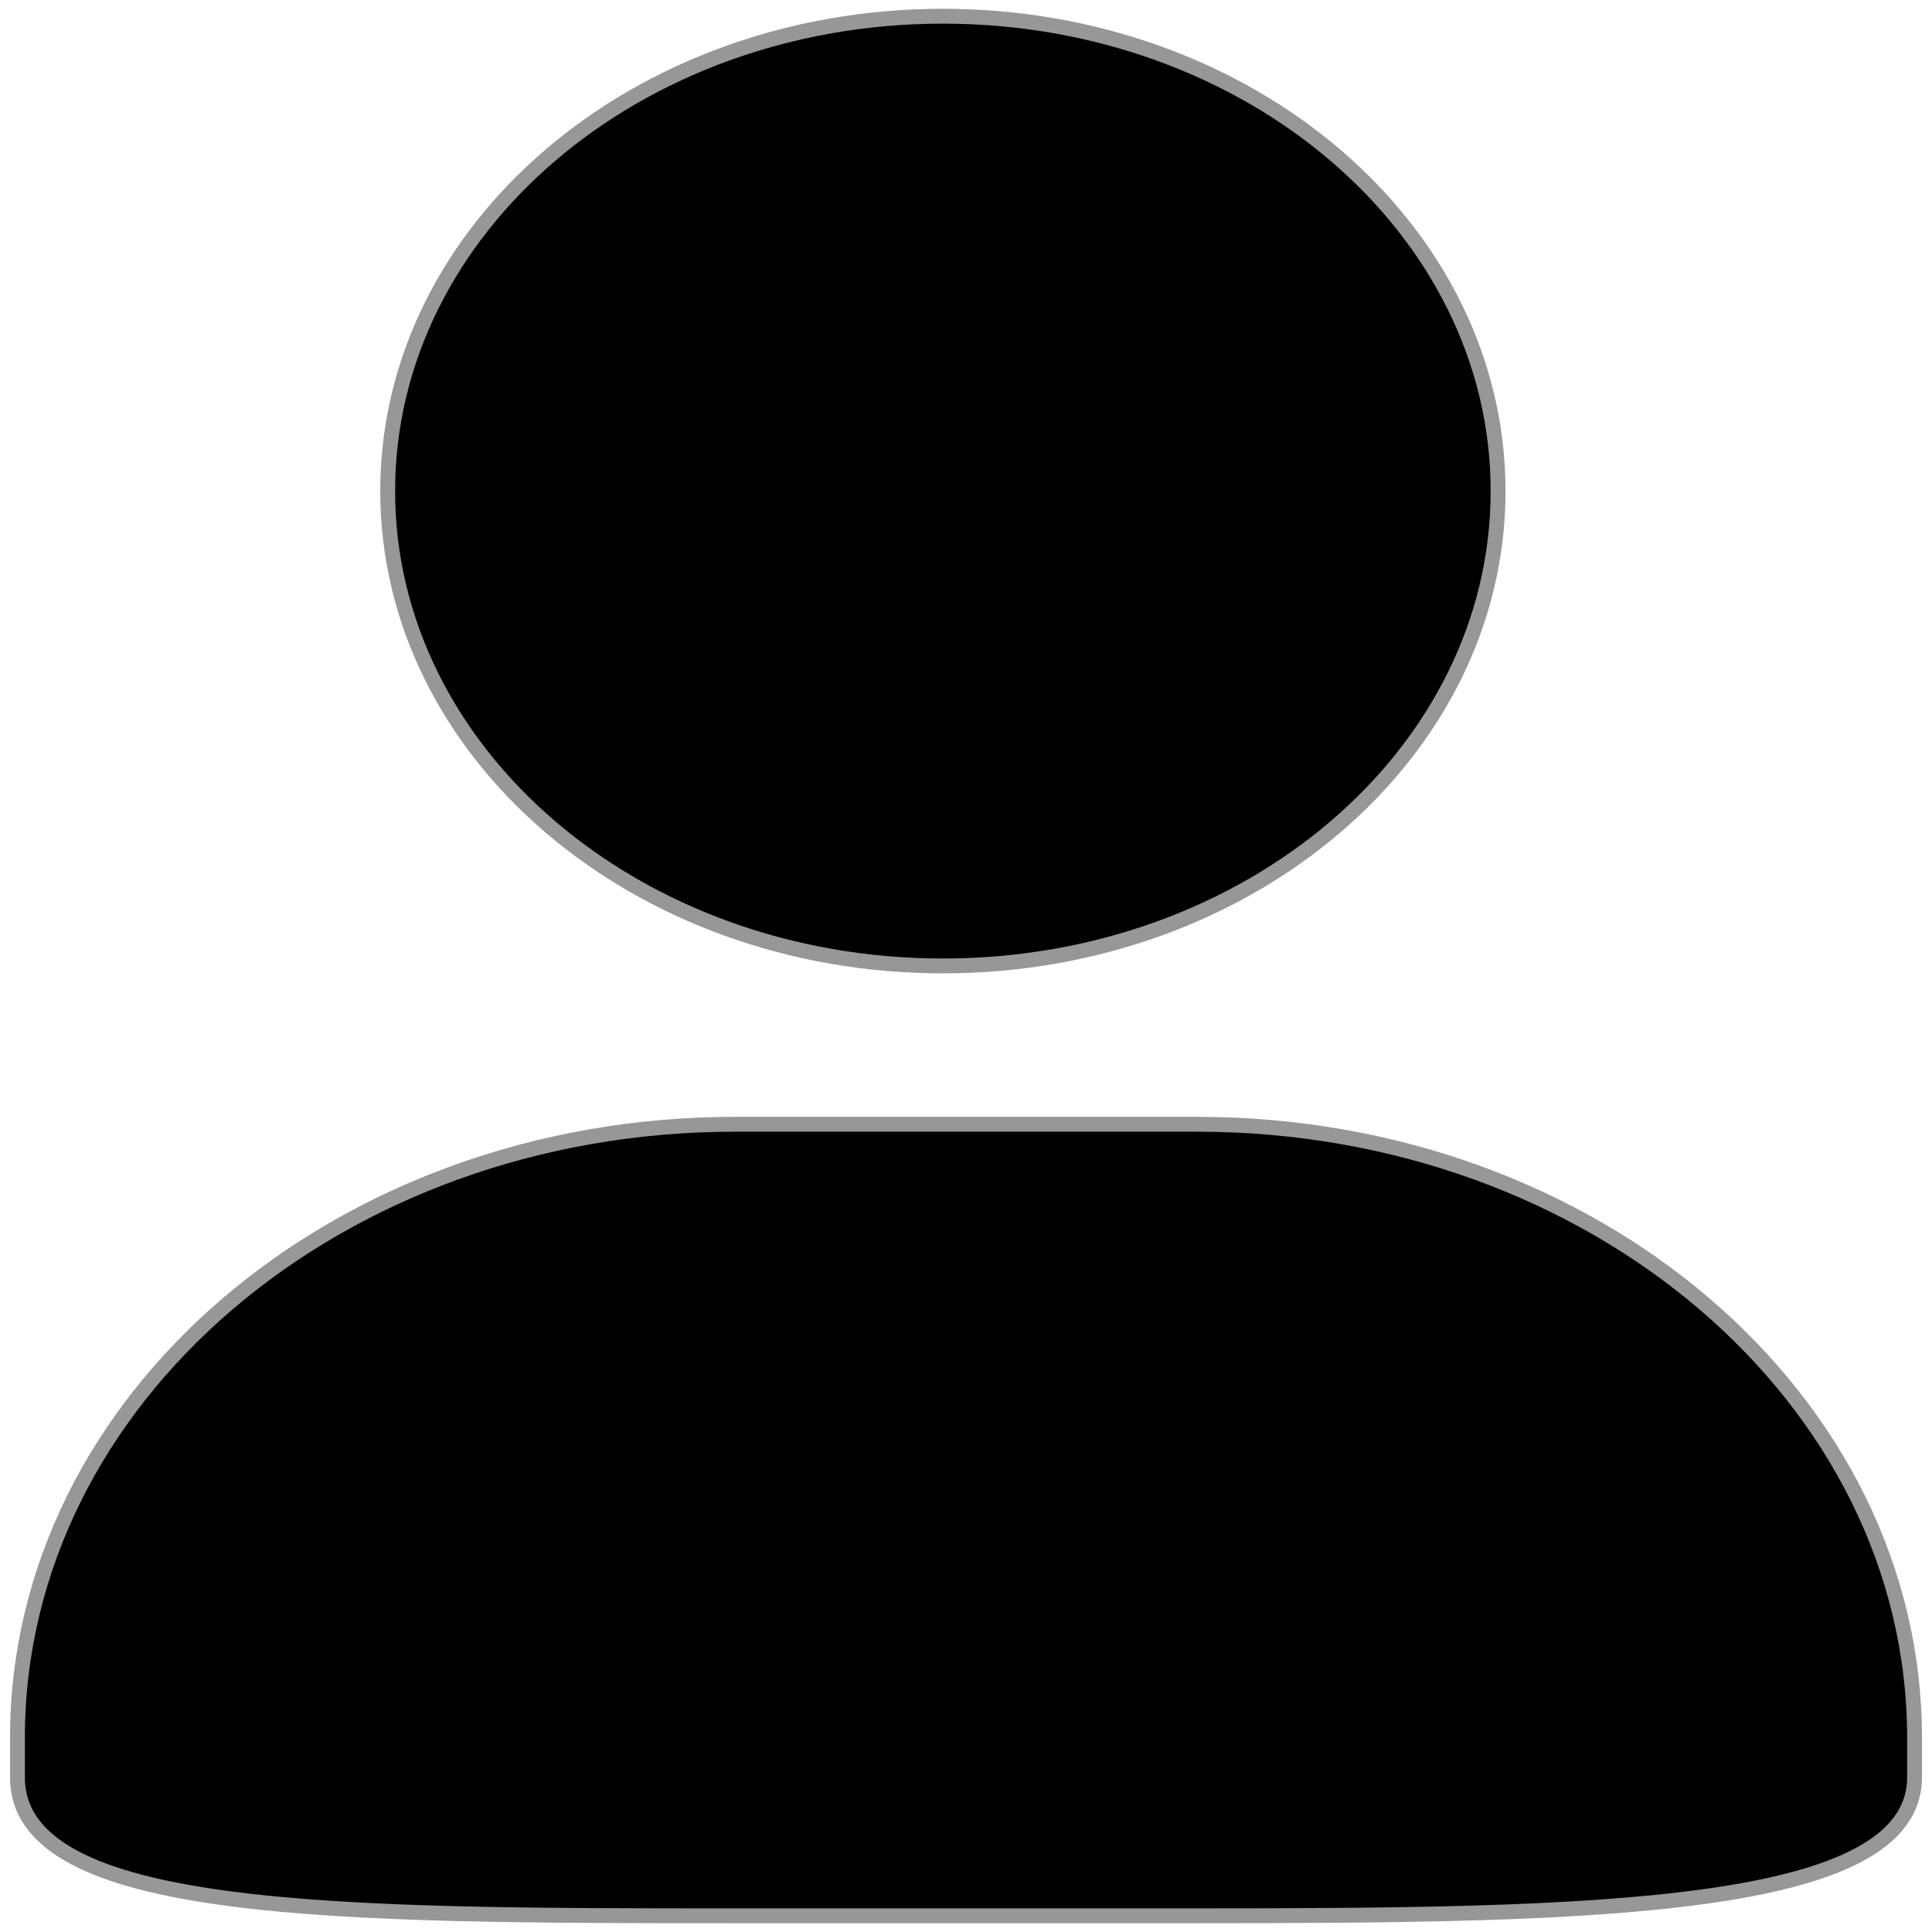
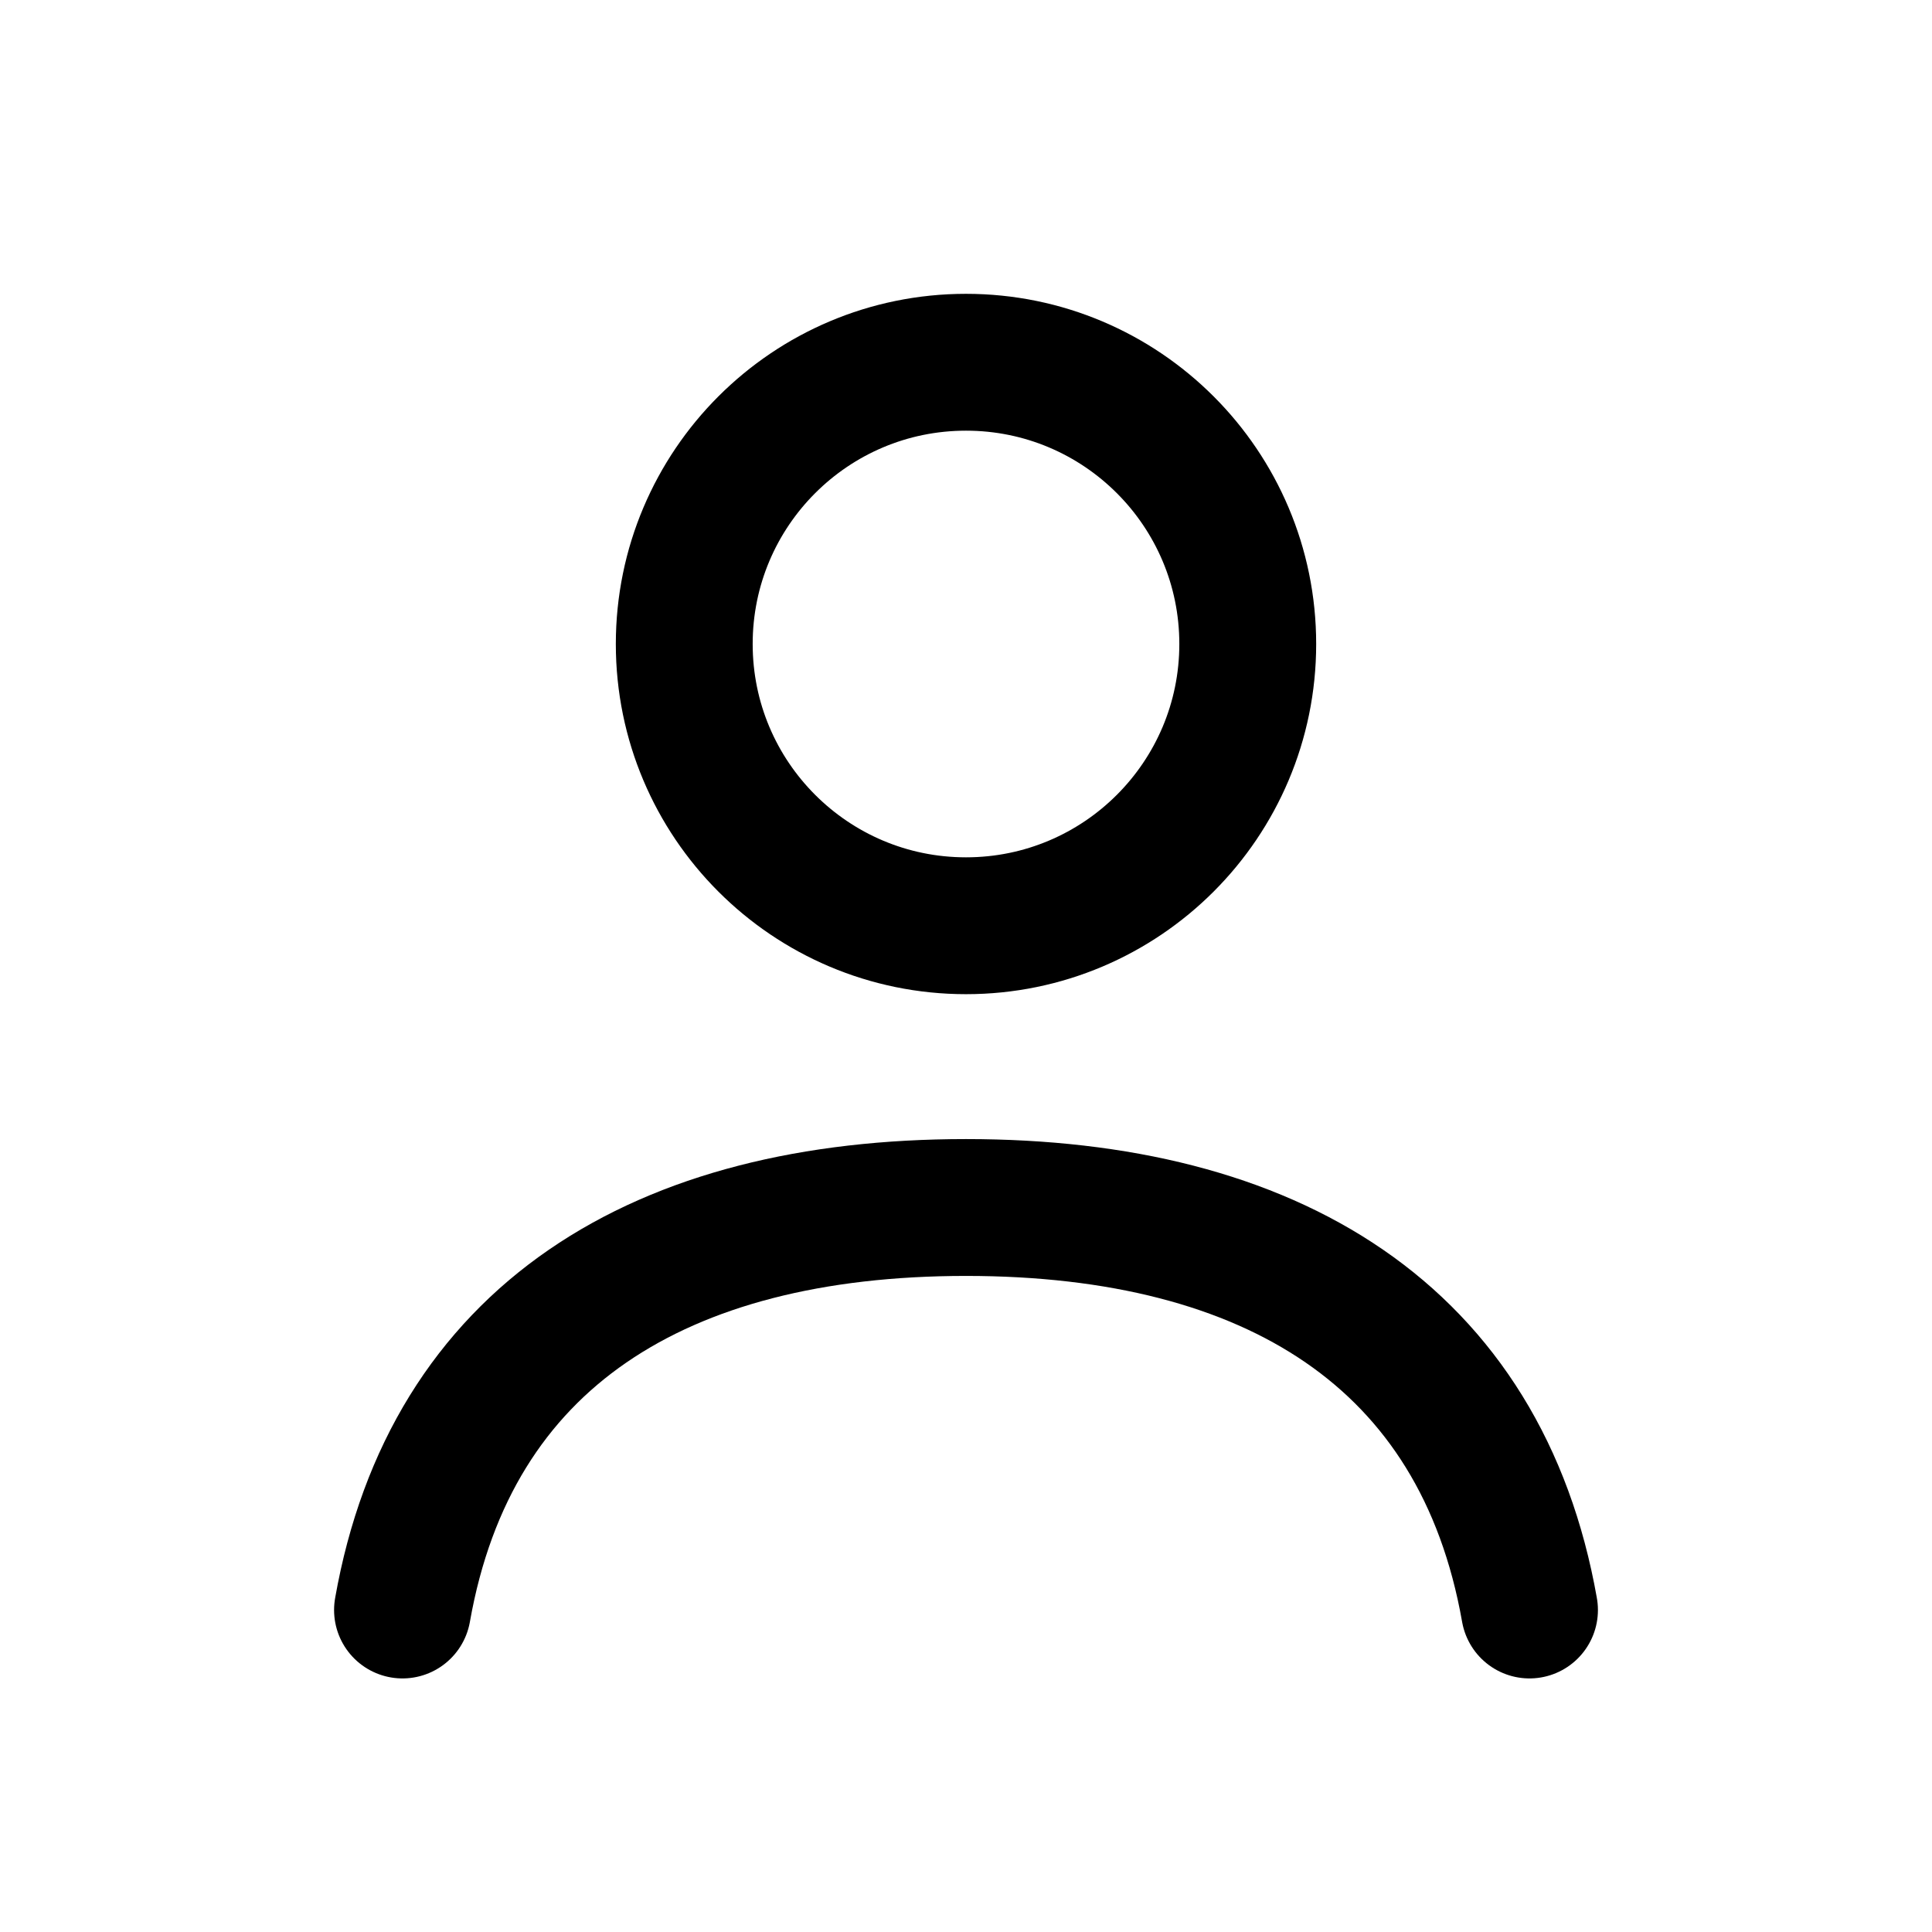
- <svg xmlns="http://www.w3.org/2000/svg" width="130" height="130">
-   <path d="M63.444 64.996c20.633 0 37.359-14.308 37.359-31.953 0-17.649-16.726-31.952-37.359-31.952-20.631 0-37.36 14.303-37.358 31.952 0 17.645 16.727 31.953 37.359 31.953zM80.57 75.65H49.434c-26.652 0-48.26 18.477-48.26 41.27v2.664c0 9.316 21.608 9.325 48.26 9.325H80.57c26.649 0 48.256-.344 48.256-9.325v-2.663c0-22.794-21.605-41.271-48.256-41.271z" stroke="#979797" />
+ <svg xmlns="http://www.w3.org/2000/svg" viewBox="0 0 24 24" fill="none" stroke="currentColor" stroke-width="1.7" stroke-linecap="round" stroke-linejoin="round">
+   <circle cx="12" cy="8" r="3.5" />
+   <path d="M5 20c.6-3.4 3.2-5 7-5s6.4 1.6 7 5" />
</svg>
